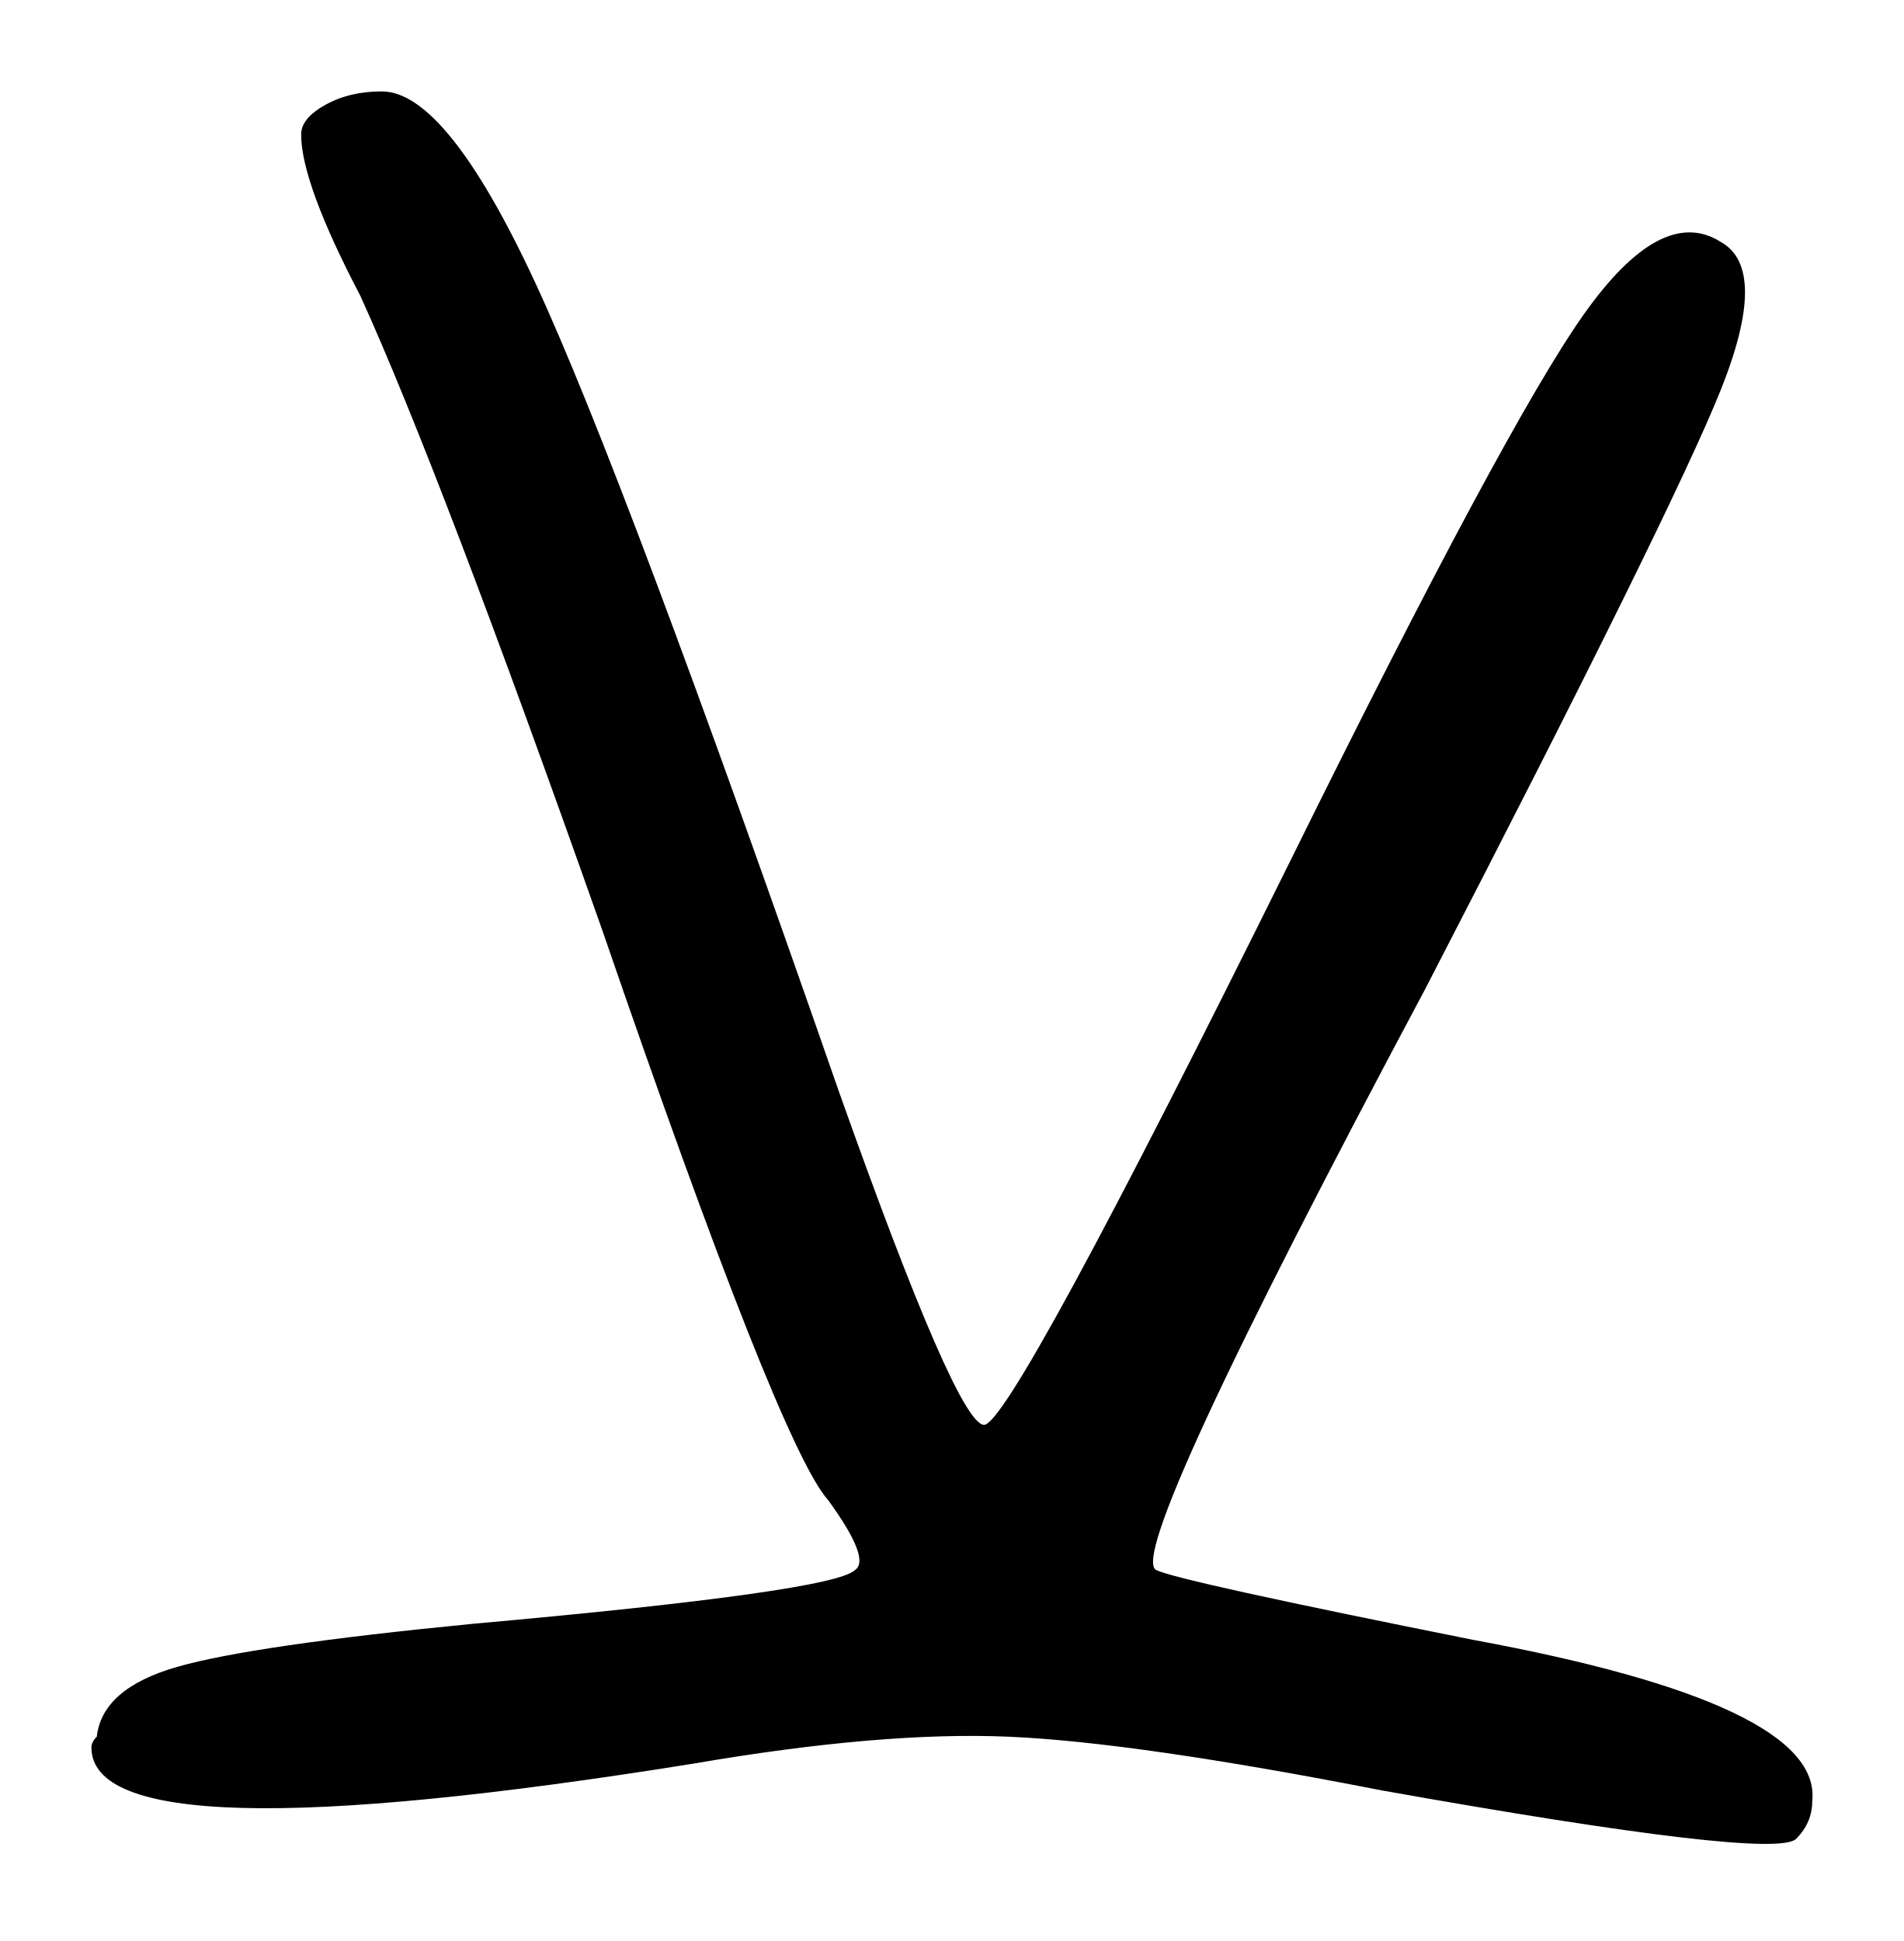
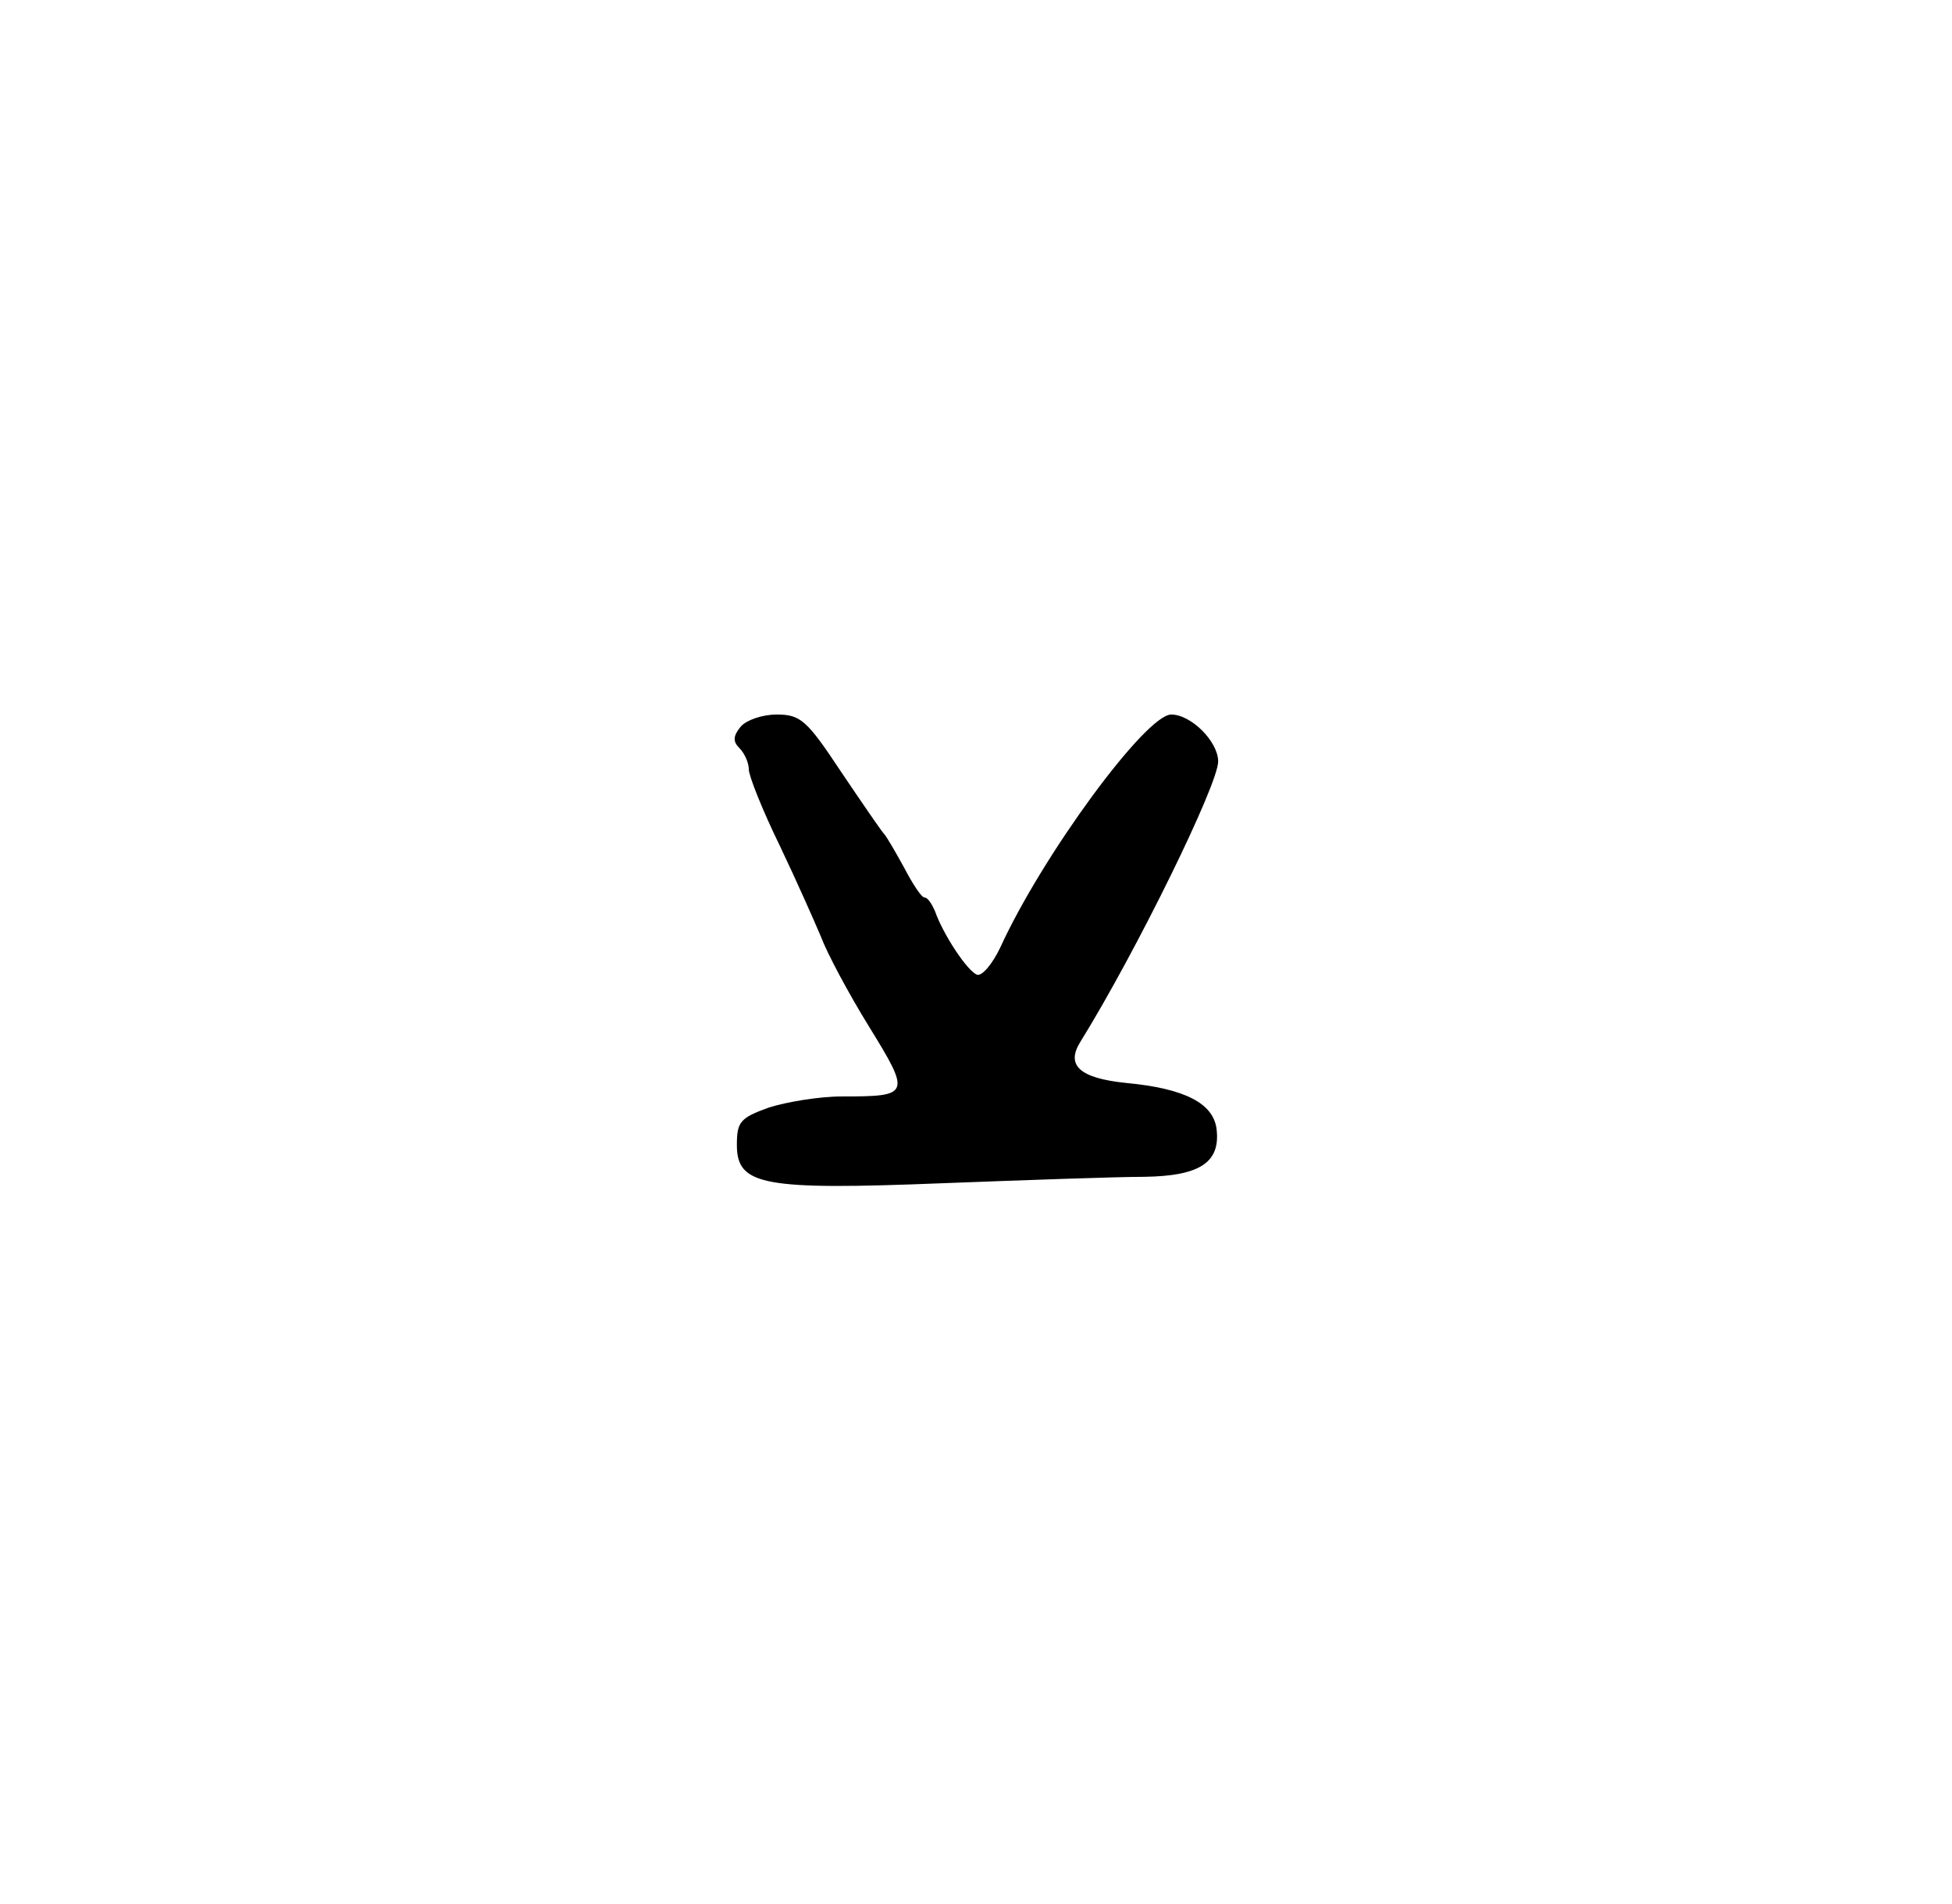
- <svg xmlns="http://www.w3.org/2000/svg" version="1.1" viewBox="172 311 354 361">
-   <path fill="currentColor" d="M228 336c0 -2 1.5 -3.832 4.5 -5.499s6.5 -2.5 10.5 -2.5c8 0 17.5 11.833 28.5 35.5s29.833 73.834 56.5 150.501c14.667 41.333 23.667 62 27 62s22.333 -35 57 -105c26.667 -54 44.834 -87.833 54.501 -101.5s18.167 -18.167 25.5 -13.5c6 3.333 6 12.5 0 27.5 s-24.333 52.167 -55 111.5c-37.333 70 -54 106 -50 108c2.667 1.333 22.334 5.666 59.001 12.999c43.333 8 64.333 18 63 30c0 2.667 -1 5 -3 7c-2.667 2.667 -28.334 -0.333 -77.001 -9c-30.667 -6 -53.834 -9.333 -69.501 -10s-35.167 1 -58.5 5 c-74.667 12 -112 11 -112 -3c0 -0.667 0.333 -1.334 1 -2.001c0.667 -6 5.667 -10.333 15 -13s27.666 -5.334 54.999 -8.001c44.667 -4 68.334 -7.333 71.001 -10c2 -1.333 0.333 -5.666 -5 -12.999c-6 -6.667 -20 -42 -42 -106 c-20 -56.667 -35 -96 -45 -118c-7.333 -14 -11 -24 -11 -30z" />
+ <svg xmlns="http://www.w3.org/2000/svg" version="1.1" viewBox="-381 -62 1278 1246">
+   <path fill="currentColor" d="M104.046 413.521c3.646 -4.166 14.062 -7.812 23.438 -7.812c15.625 0 19.793 3.646 42.188 37.5c14.062 20.834 26.562 39.062 28.125 40.625s7.293 11.459 13.021 21.875c5.729 10.938 11.459 19.791 13.541 19.791 c2.084 0 4.688 4.168 6.771 8.855c5.209 15.104 21.354 39.582 27.604 41.666c3.125 1.041 9.896 -6.771 15.105 -17.709c27.604 -60.416 95.312 -152.604 111.979 -152.604c13.021 0 30.729 17.709 30.729 30.729 c0 15.105 -53.645 124.48 -90.103 183.334c-9.896 15.625 -0.521 23.959 29.688 27.084c39.062 3.645 57.291 13.541 59.375 30.207c2.604 21.875 -10.938 30.73 -47.397 31.25c-17.707 0 -76.562 2.084 -131.25 4.168 c-118.229 4.688 -135.416 1.562 -135.416 -25c0 -15.105 2.084 -17.709 20.834 -24.48c11.457 -3.645 32.812 -7.291 47.916 -7.291c44.791 0 45.312 -1.041 17.709 -45.834c-13.543 -21.875 -27.605 -48.438 -31.25 -58.332 c-4.168 -9.896 -16.146 -36.98 -27.084 -59.897c-11.459 -23.438 -20.312 -45.834 -20.312 -50s-2.604 -10.416 -6.25 -14.062c-4.166 -4.166 -4.166 -7.812 1.041 -14.062z" />
</svg>
